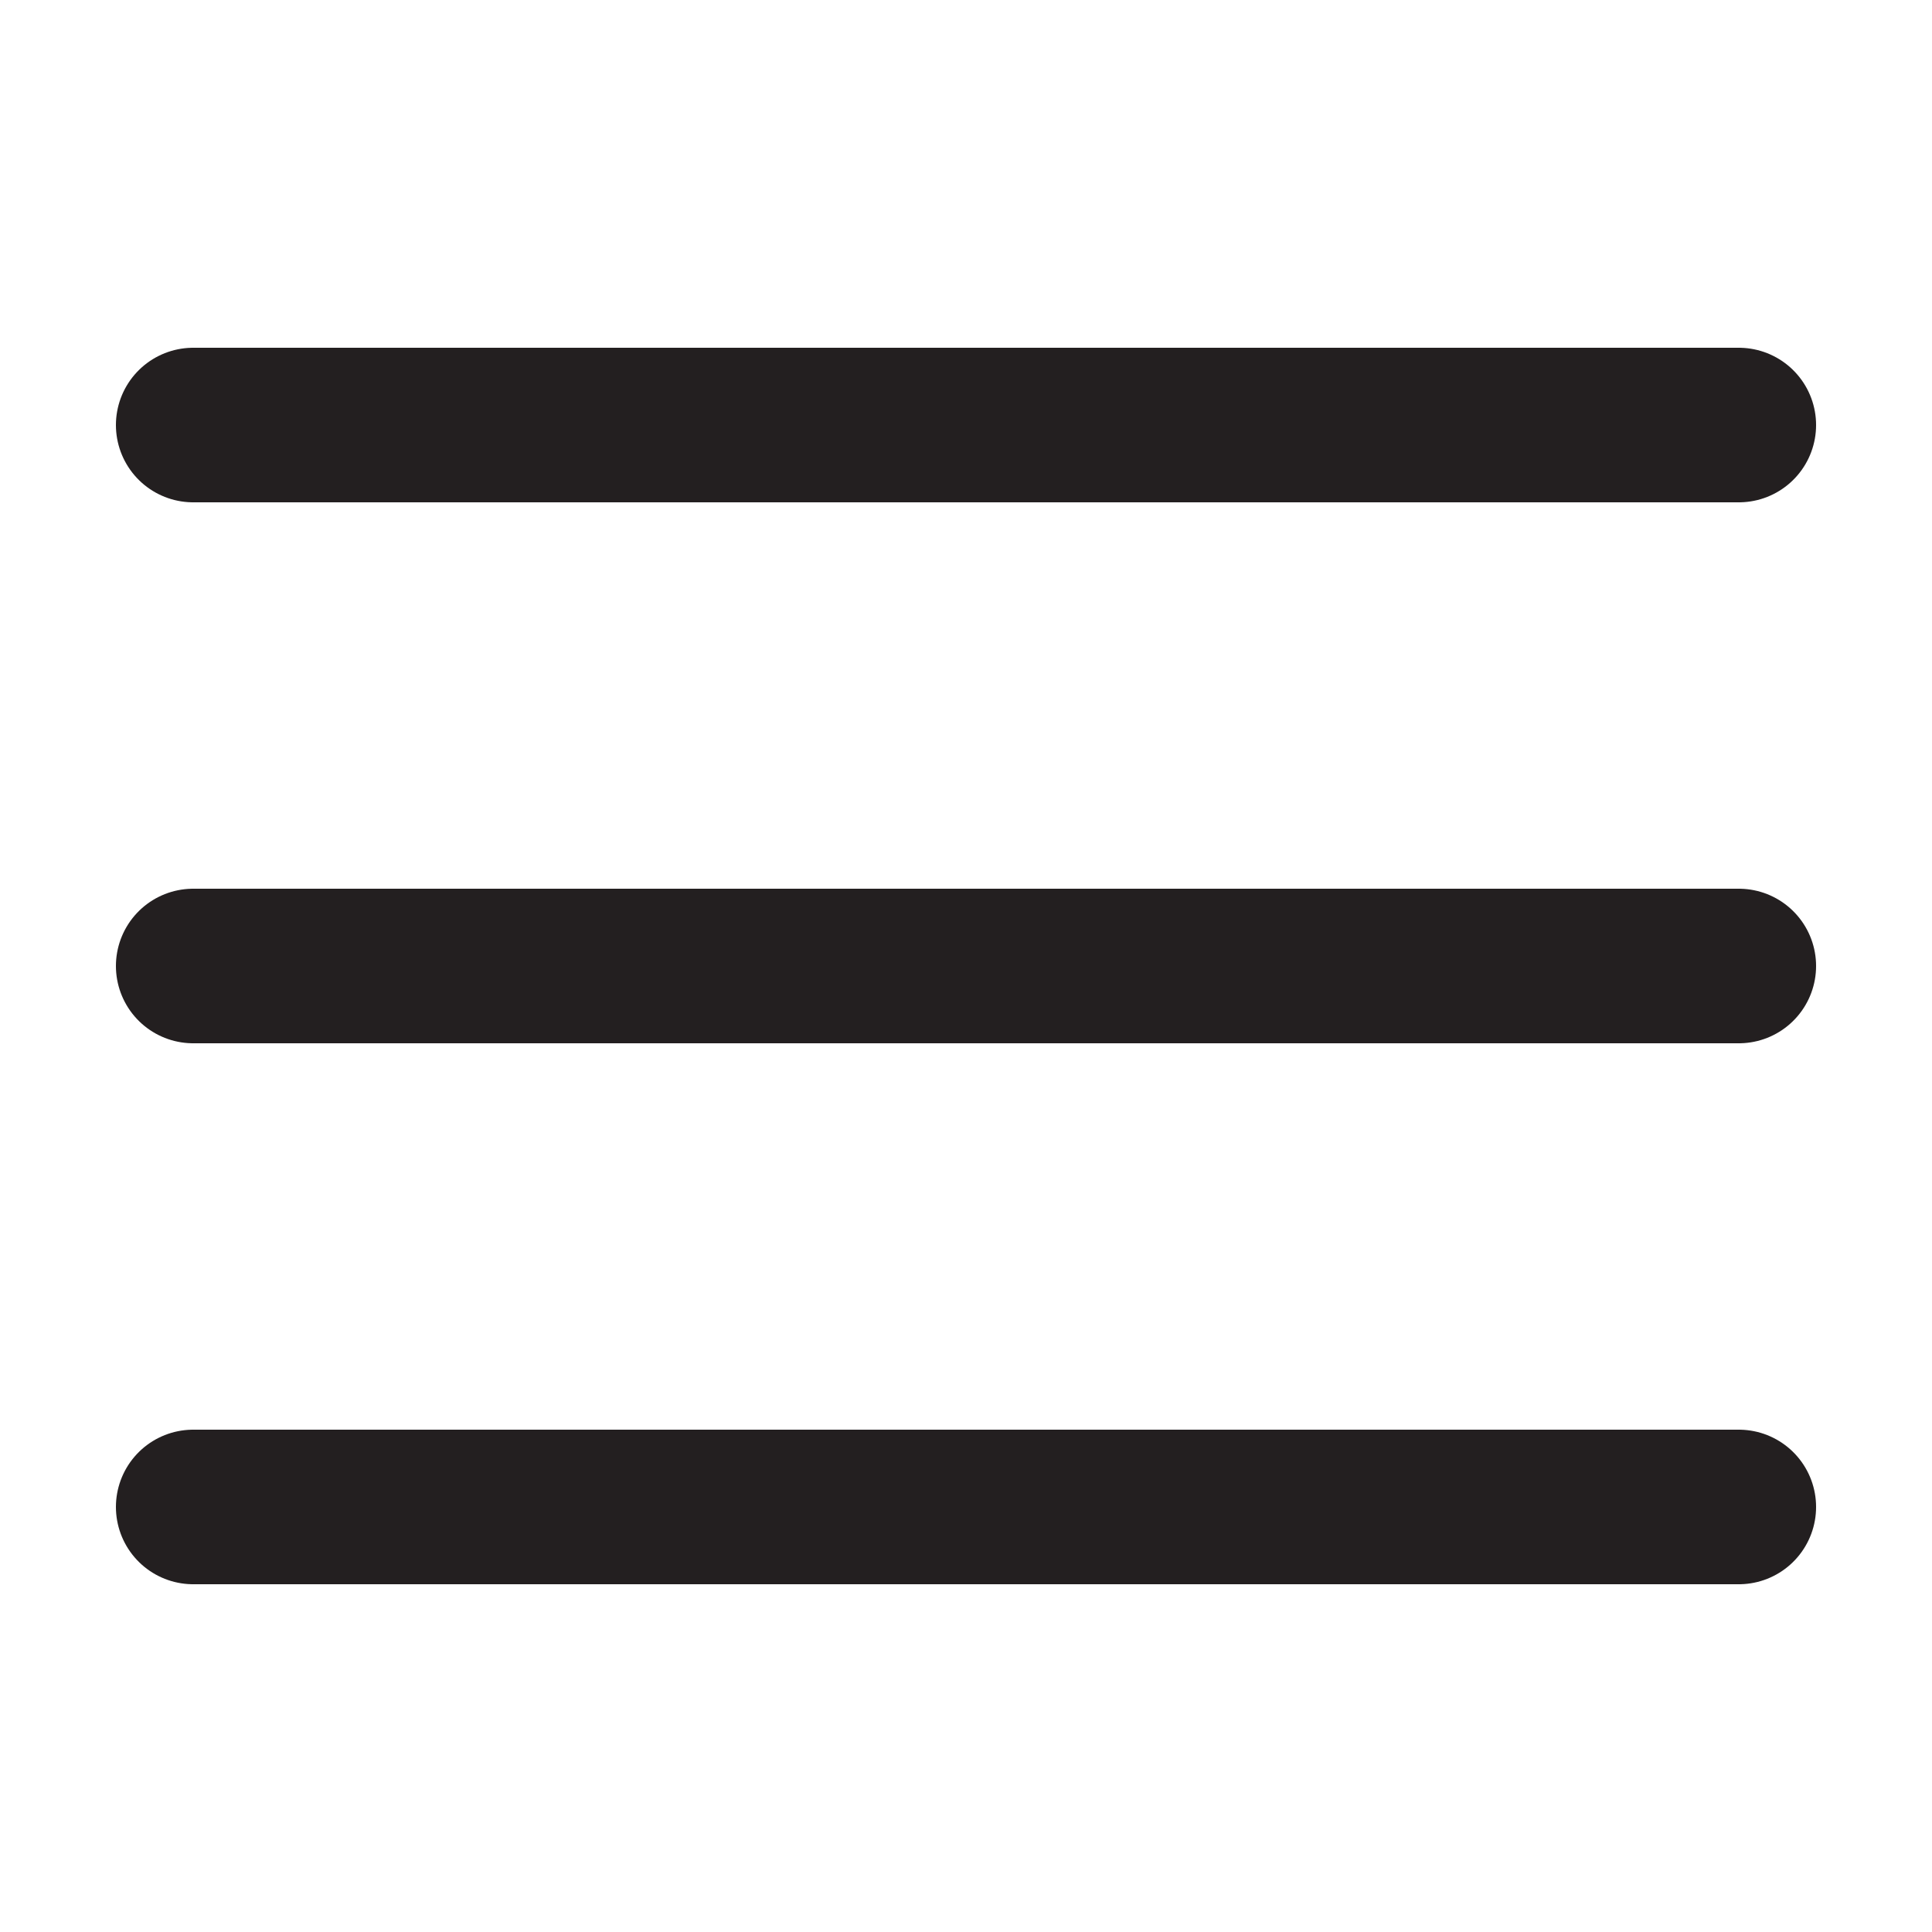
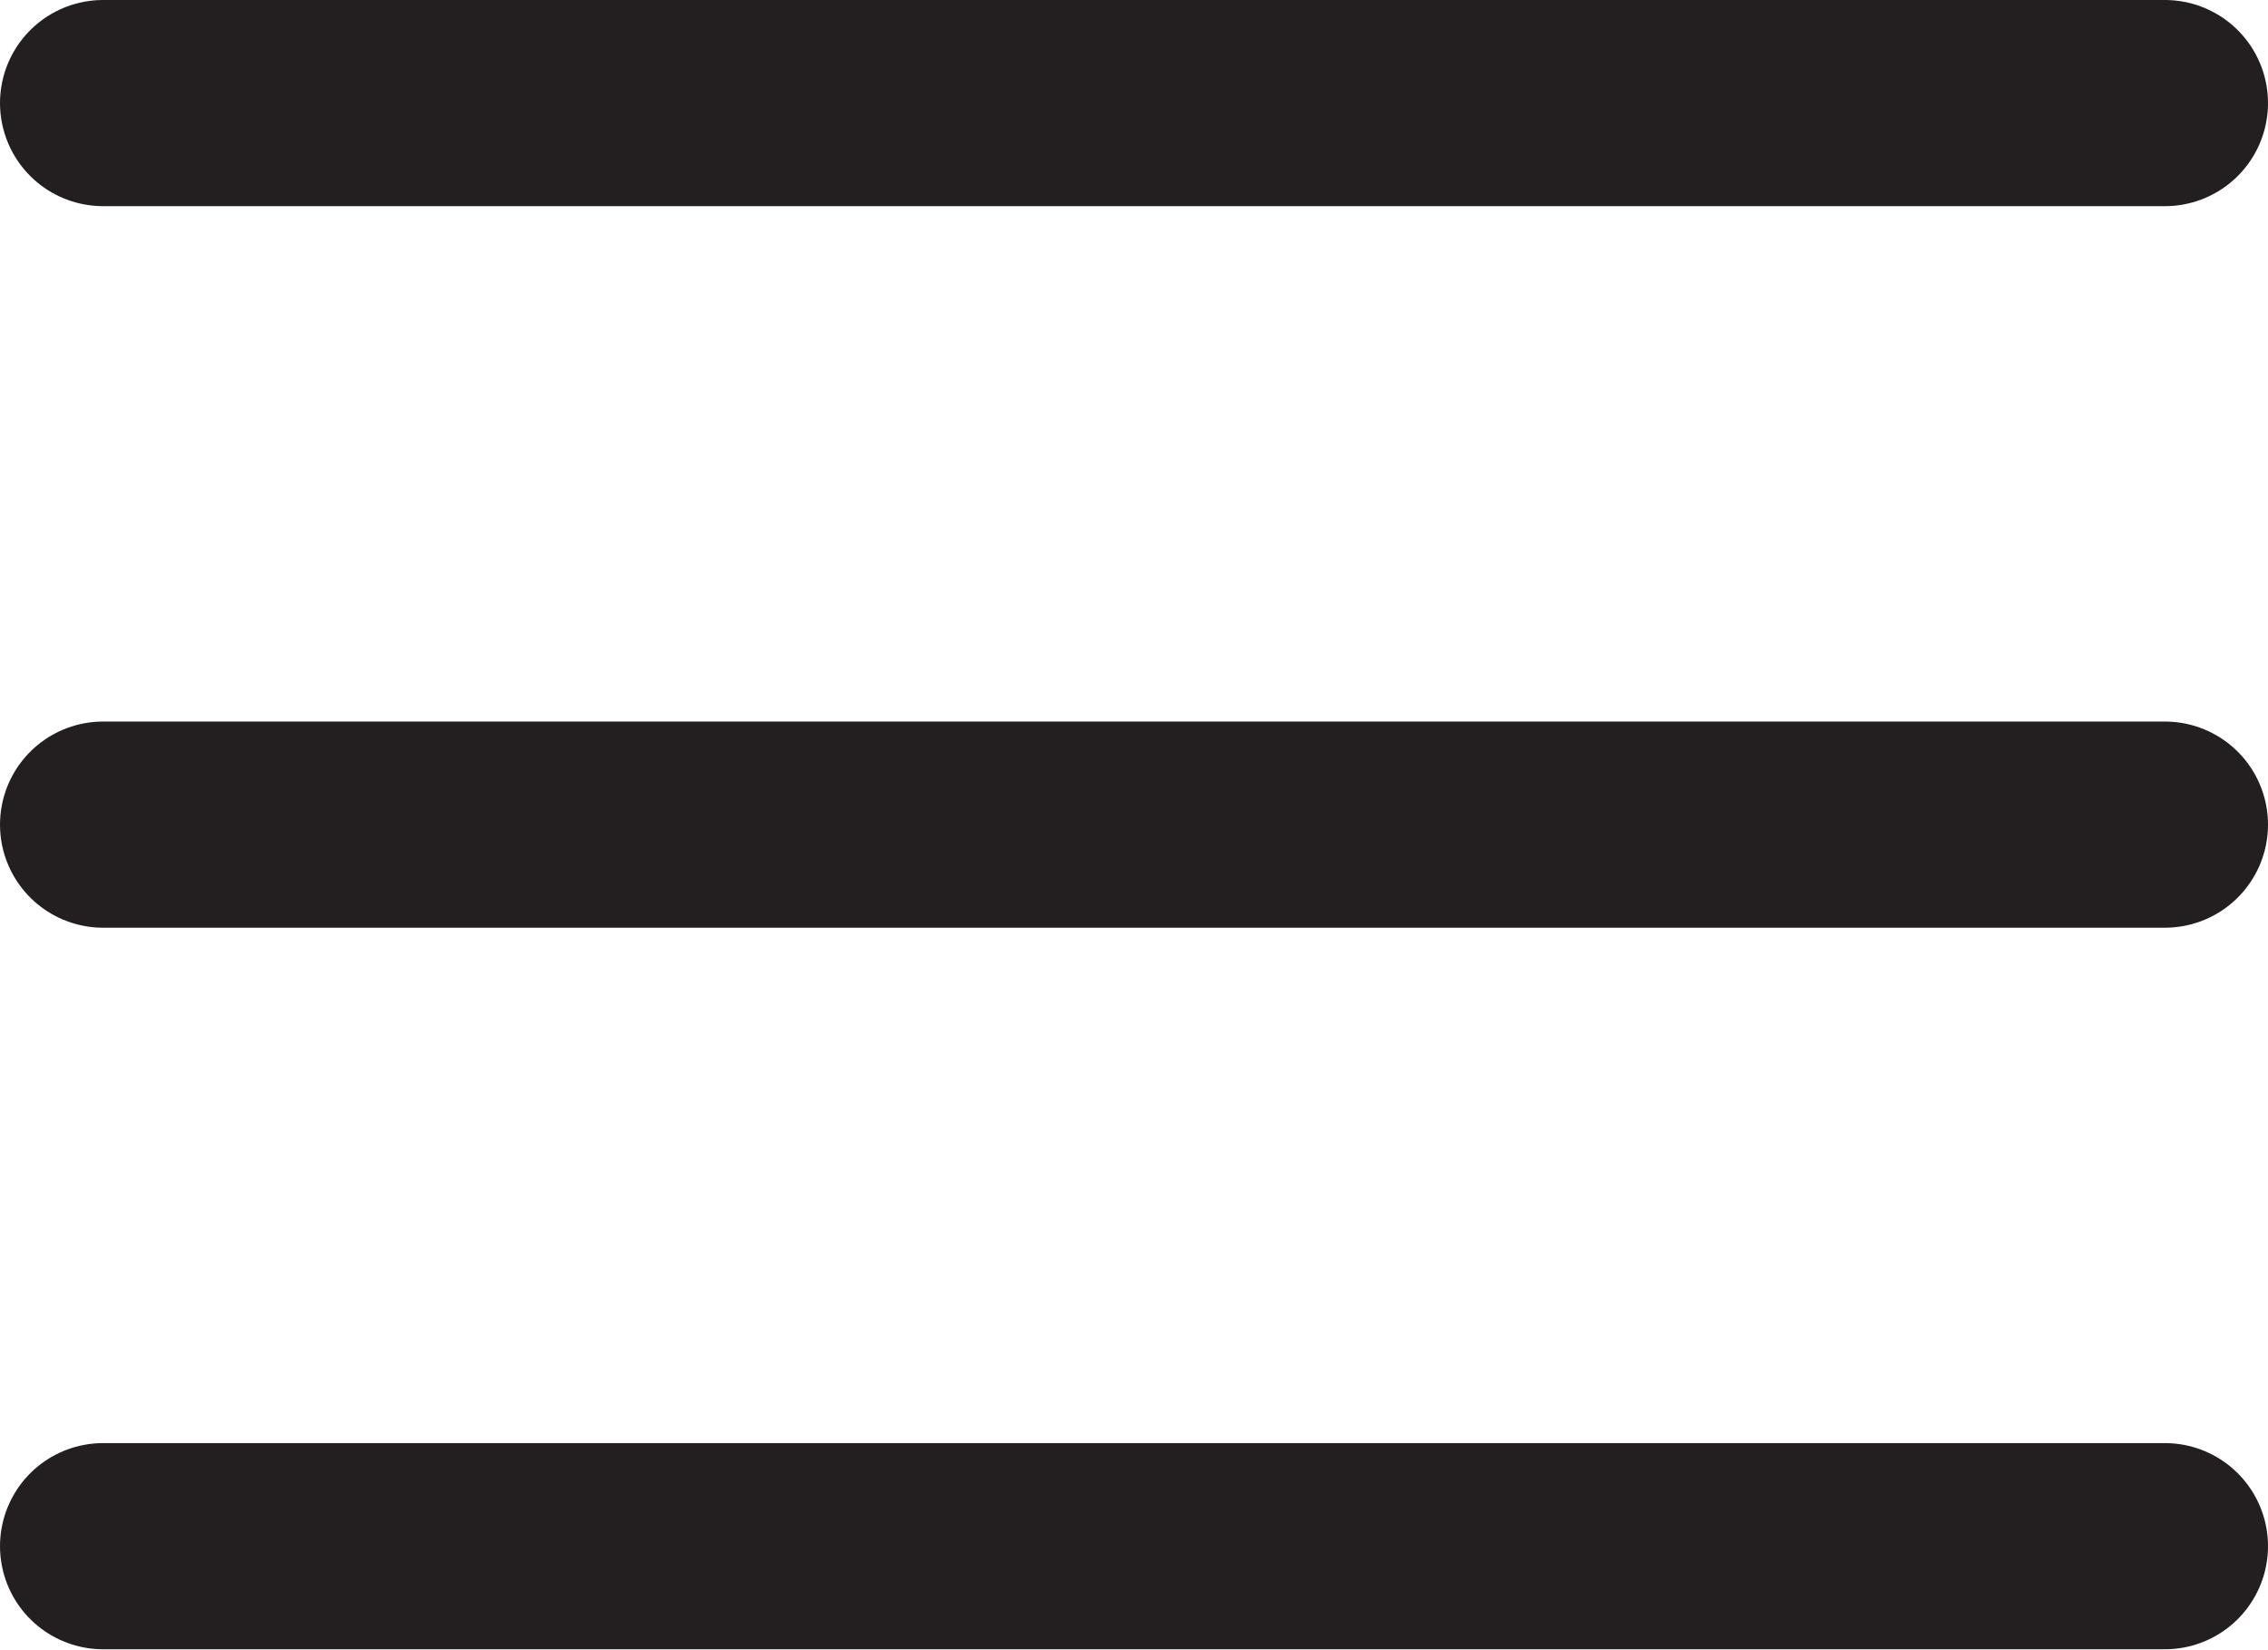
- <svg xmlns="http://www.w3.org/2000/svg" version="1.1" id="Layer_1" x="0px" y="0px" viewBox="0 0 50 50" style="enable-background:new 0 0 50 50;" xml:space="preserve">
-   <style type="text/css">
- 	.st0{fill:none;stroke:#231F20;stroke-width:4;stroke-linecap:round;stroke-linejoin:round;stroke-miterlimit:10;}
- </style>
-   <g>
-     <line class="st0" x1="96.8" y1="24.5" x2="136.8" y2="24.5" />
-     <line class="st0" x1="96.8" y1="10.5" x2="136.8" y2="10.5" />
-     <line class="st0" x1="96.8" y1="38.5" x2="136.8" y2="38.5" />
-   </g>
-   <g>
-     <line class="st0" x1="96.8" y1="24.5" x2="136.8" y2="24.5" />
-     <line class="st0" x1="96.8" y1="10.5" x2="136.8" y2="10.5" />
-     <line class="st0" x1="96.8" y1="38.5" x2="136.8" y2="38.5" />
-   </g>
-   <g>
-     <line class="st0" x1="96.8" y1="24.5" x2="136.8" y2="24.5" />
-     <line class="st0" x1="96.8" y1="10.5" x2="136.8" y2="10.5" />
-     <line class="st0" x1="96.8" y1="38.5" x2="136.8" y2="38.5" />
-   </g>
-   <g>
-     <line class="st0" x1="5" y1="25" x2="45" y2="25" />
-     <line class="st0" x1="5" y1="11" x2="45" y2="11" />
-     <line class="st0" x1="5" y1="39" x2="45" y2="39" />
-   </g>
+ <svg xmlns="http://www.w3.org/2000/svg" id="Layer_1" data-name="Layer 1" viewBox="0 0 44 32">
+   <defs>
+     <style>.cls-1{fill:none;stroke:#231f20;stroke-linecap:round;stroke-linejoin:round;stroke-width:4px;}</style>
+   </defs>
+   <line class="cls-1" x1="2" y1="16" x2="42" y2="16" />
+   <line class="cls-1" x1="2" y1="2" x2="42" y2="2" />
+   <line class="cls-1" x1="2" y1="30" x2="42" y2="30" />
</svg>
